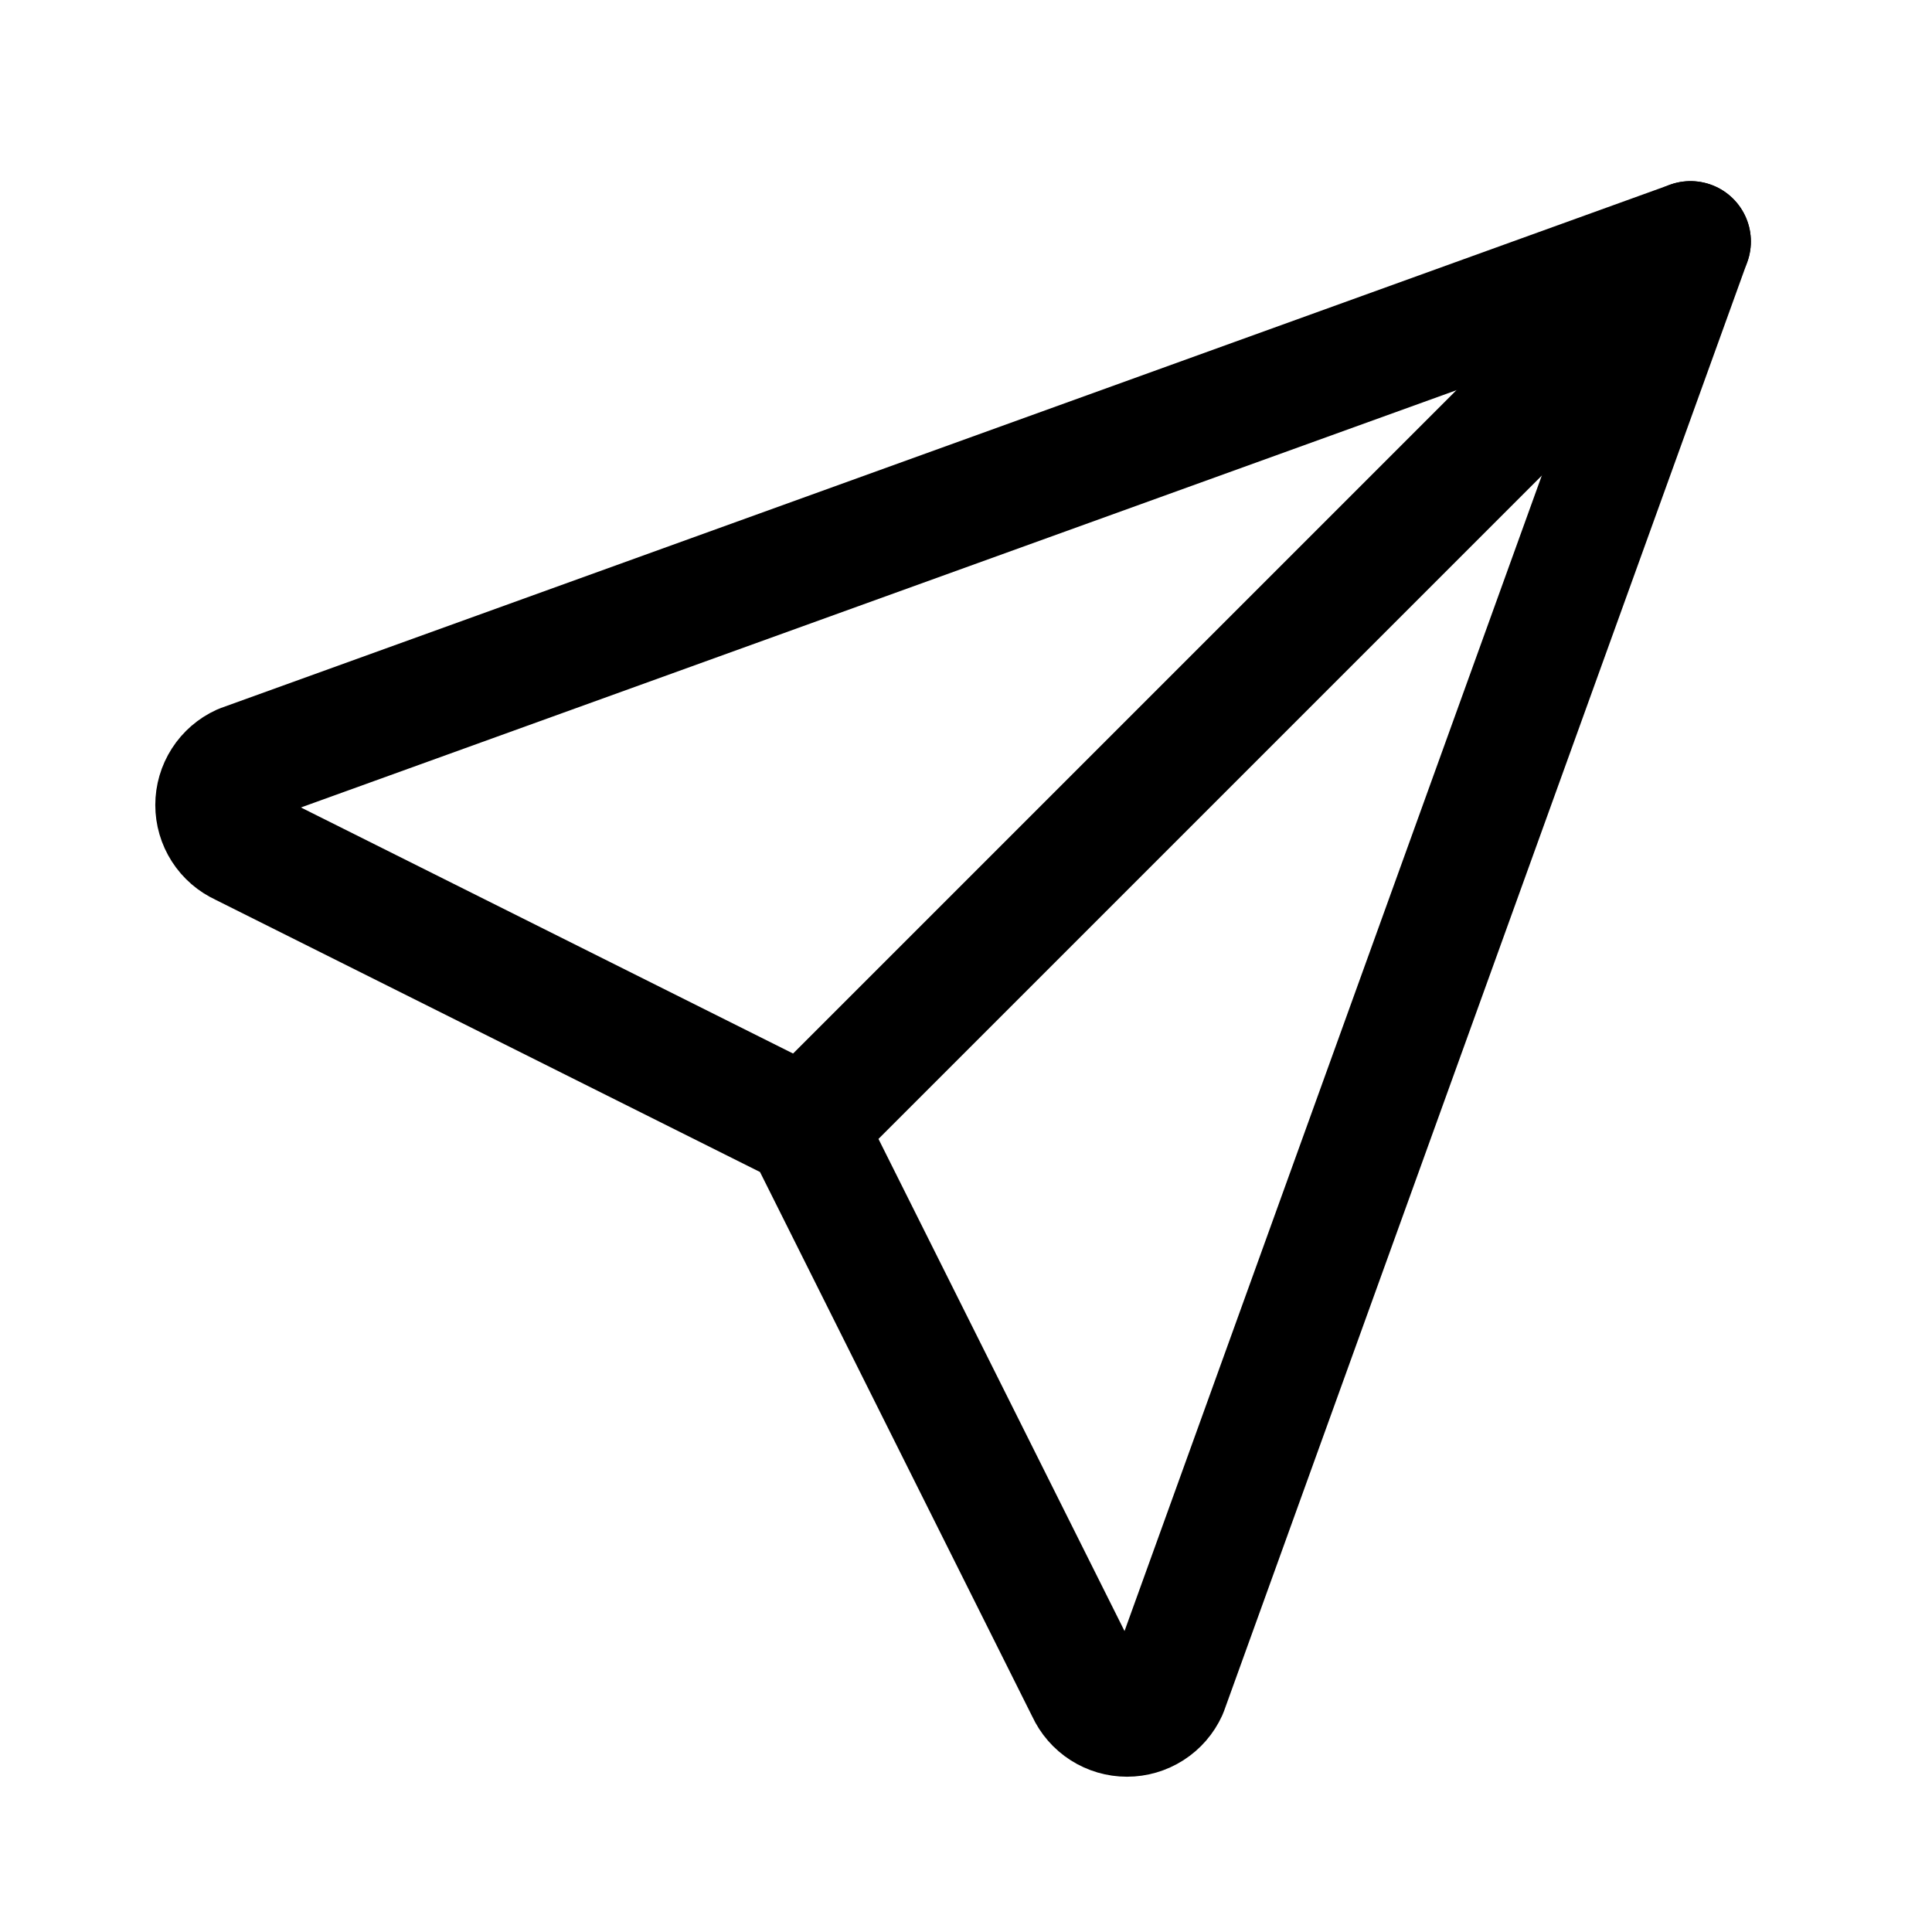
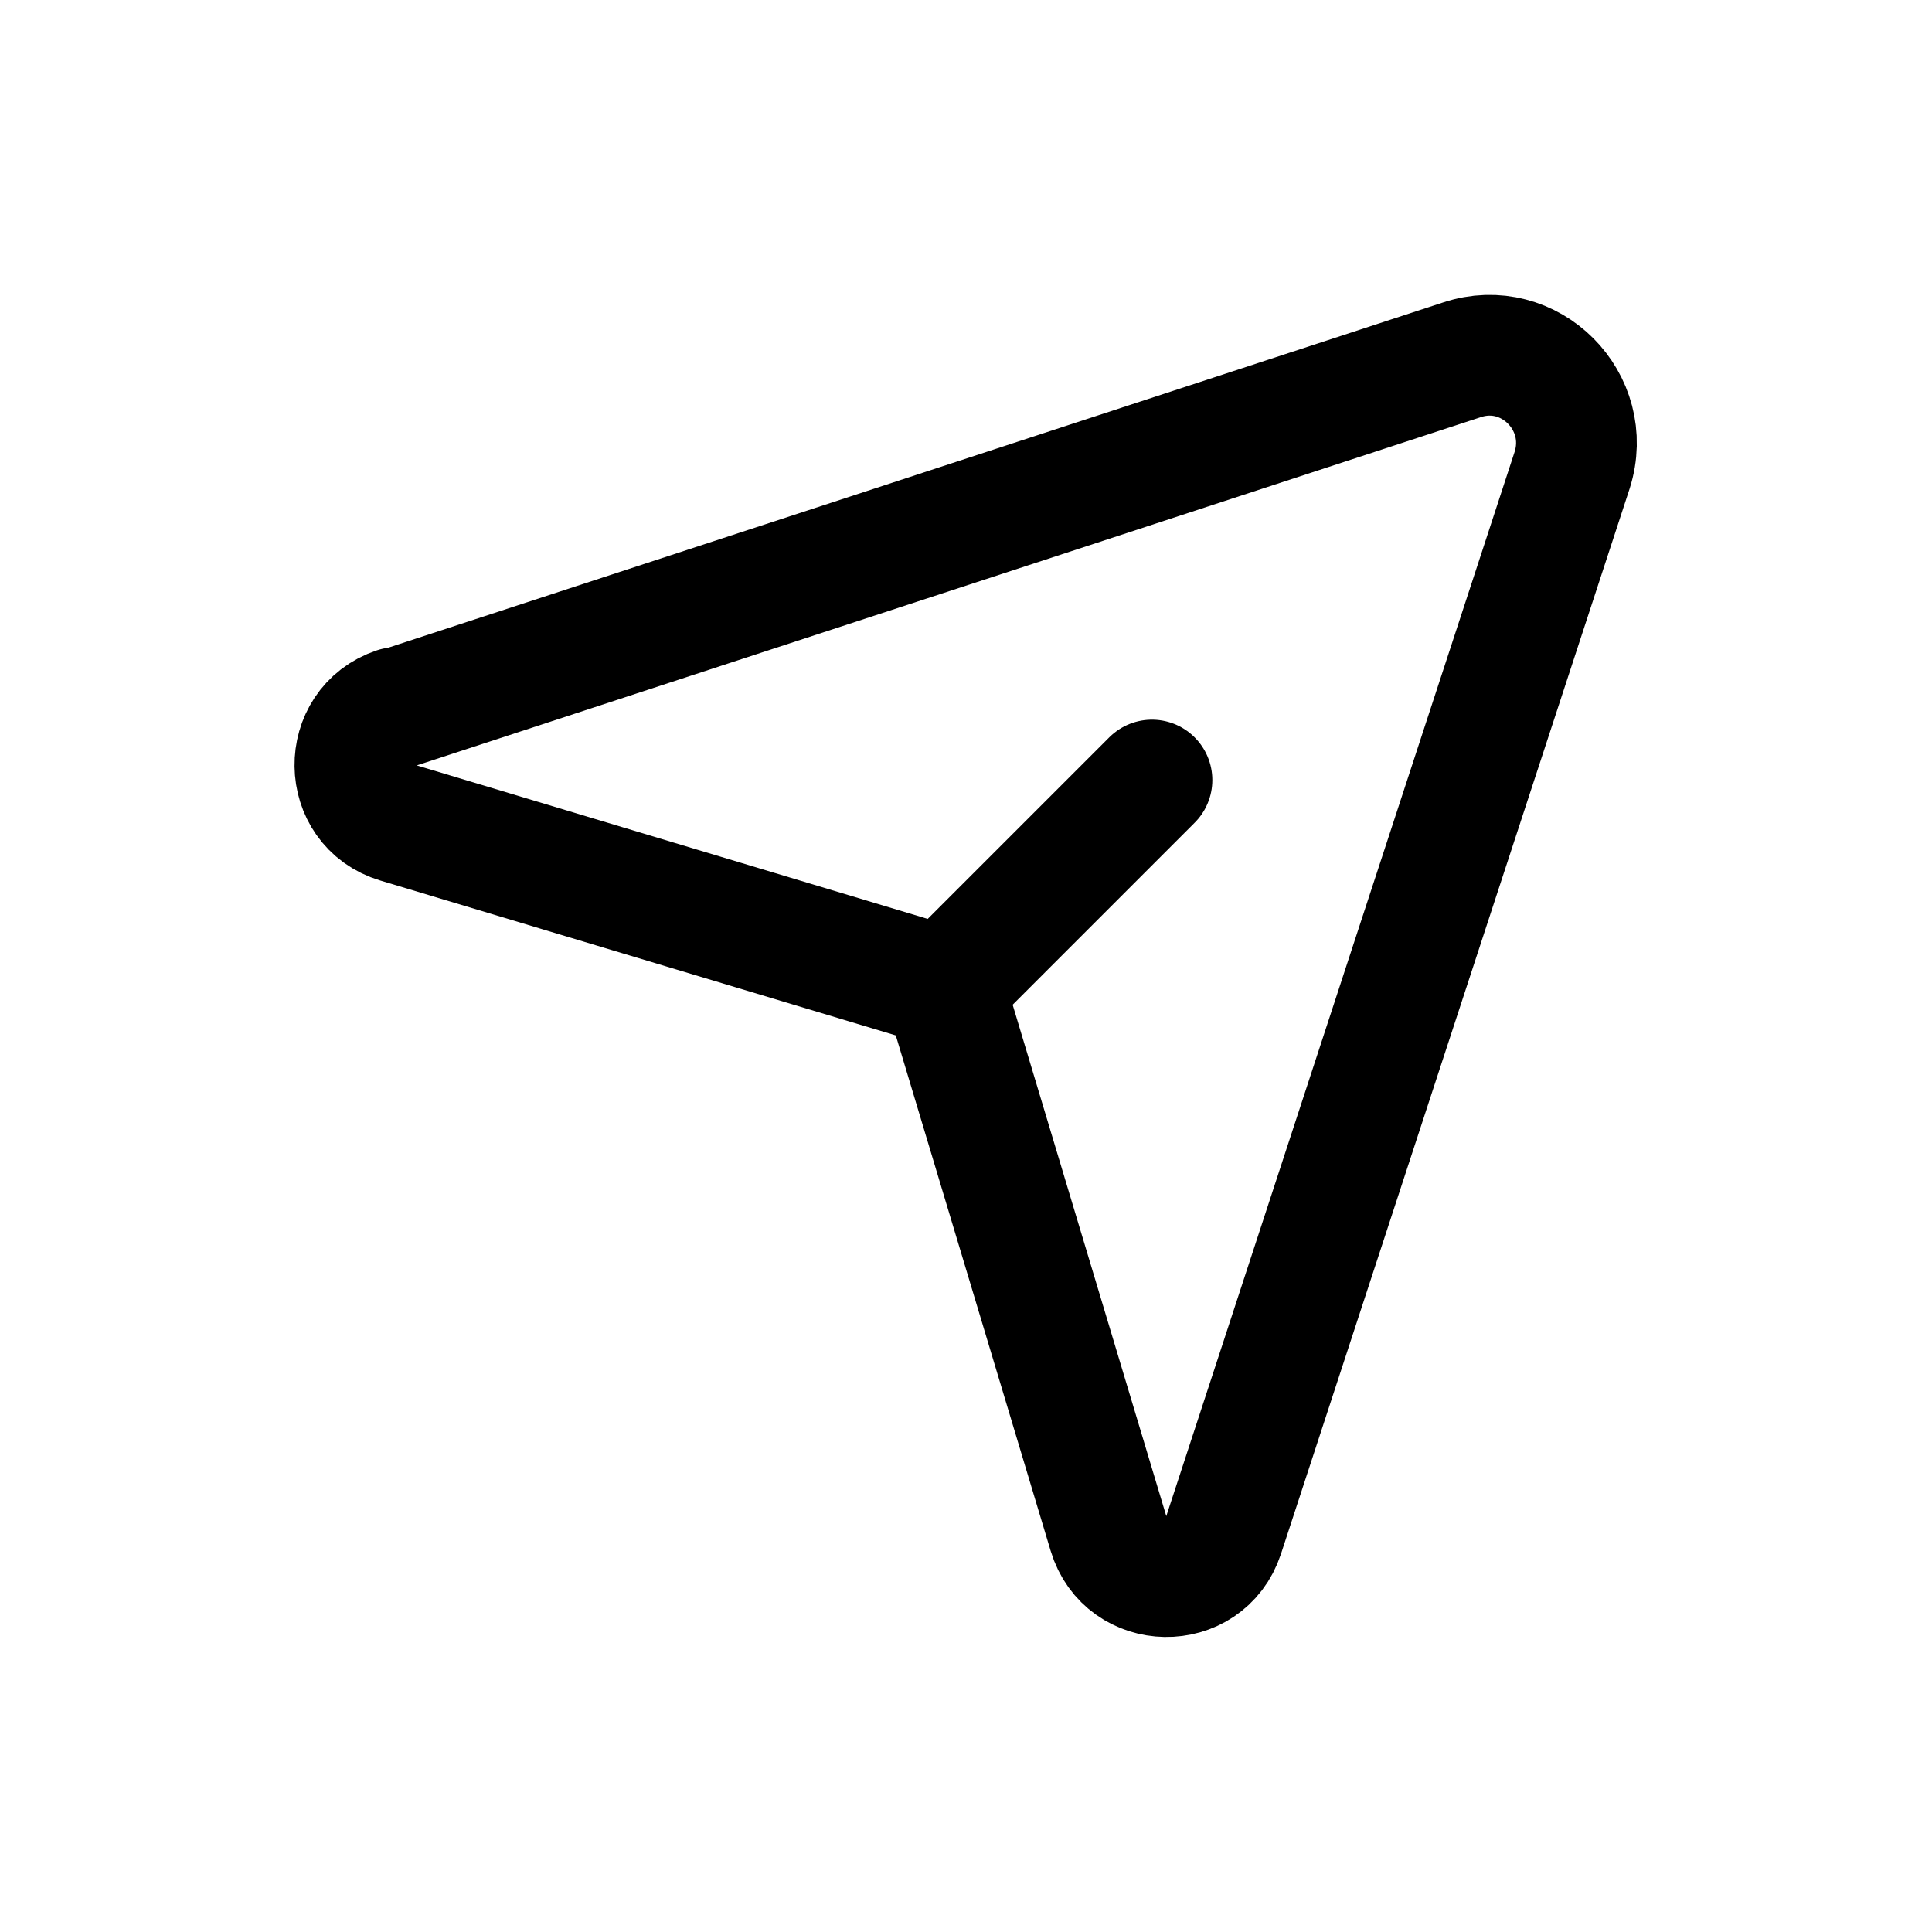
<svg xmlns="http://www.w3.org/2000/svg" width="1.5em" height="1.5em" fill="none" viewBox="0 0 24 24">
-   <g clip-path="url(#clip0_39_234)">
-     <path stroke="currentColor" stroke-linecap="round" stroke-linejoin="round" stroke-width="1.5" d="M10 14L21 3" />
-     <path stroke="currentColor" stroke-linecap="round" stroke-linejoin="round" stroke-width="1.5" d="M21 3L14.5 21C14.456 21.096 14.386 21.177 14.297 21.234C14.208 21.291 14.105 21.321 14 21.321C13.895 21.321 13.792 21.291 13.703 21.234C13.614 21.177 13.544 21.096 13.5 21L10 14L3 10.5C2.904 10.456 2.823 10.386 2.766 10.297C2.709 10.208 2.679 10.105 2.679 10C2.679 9.895 2.709 9.792 2.766 9.703C2.823 9.614 2.904 9.544 3 9.5L21 3Z" />
-   </g>
-   <defs>
-     <clipPath id="clip0_39_234">
-       <rect width="24" height="24" fill="currentColor" />
-     </clipPath>
-   </defs>
+   <path stroke="currentColor" stroke-linecap="round" stroke-linejoin="round" stroke-width="1.5" d="M4.93 8.8L18.16 4.47C19 4.19 19.8 4.99 19.53 5.84L15.2 19.07C14.97 19.77 13.98 19.75 13.77 19.05L11.73 12.26L4.94 10.22C4.24 10.01 4.23 9.02 4.92 8.79L4.93 8.8Z" />
+   <path stroke="currentColor" stroke-linecap="round" stroke-linejoin="round" stroke-width="1.5" d="M14.31 9.69L11.74 12.26" />
</svg>
